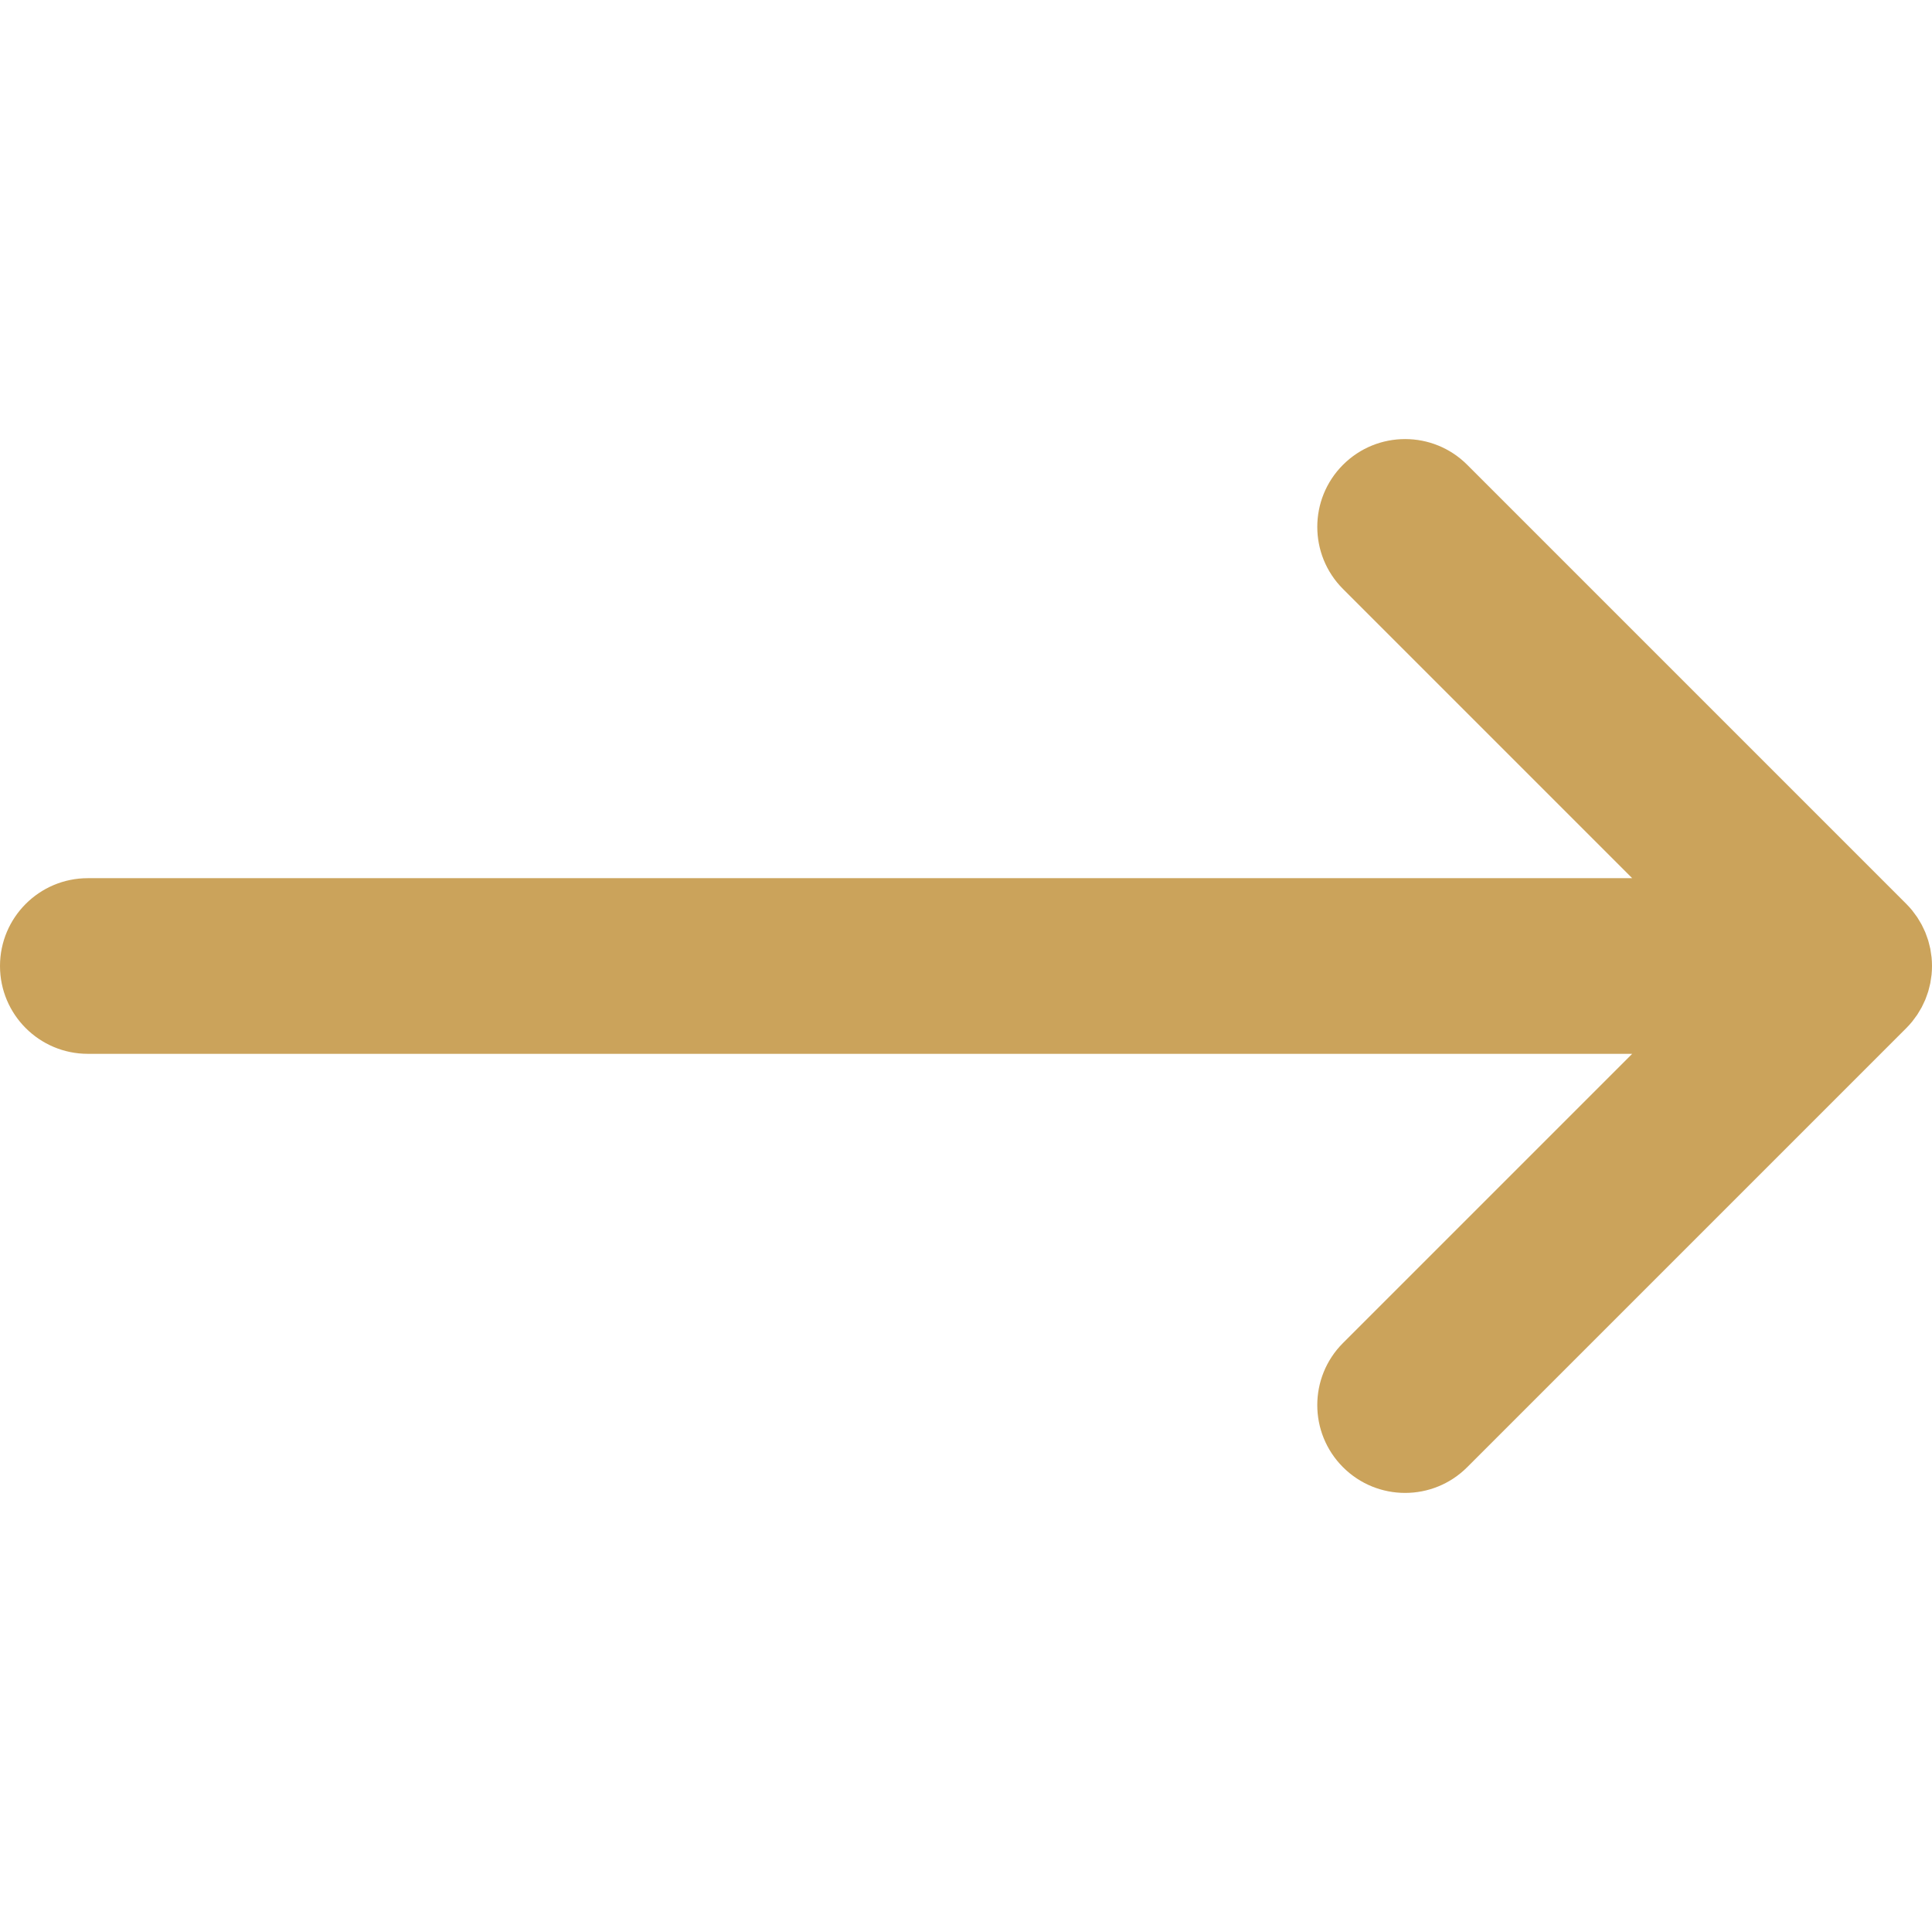
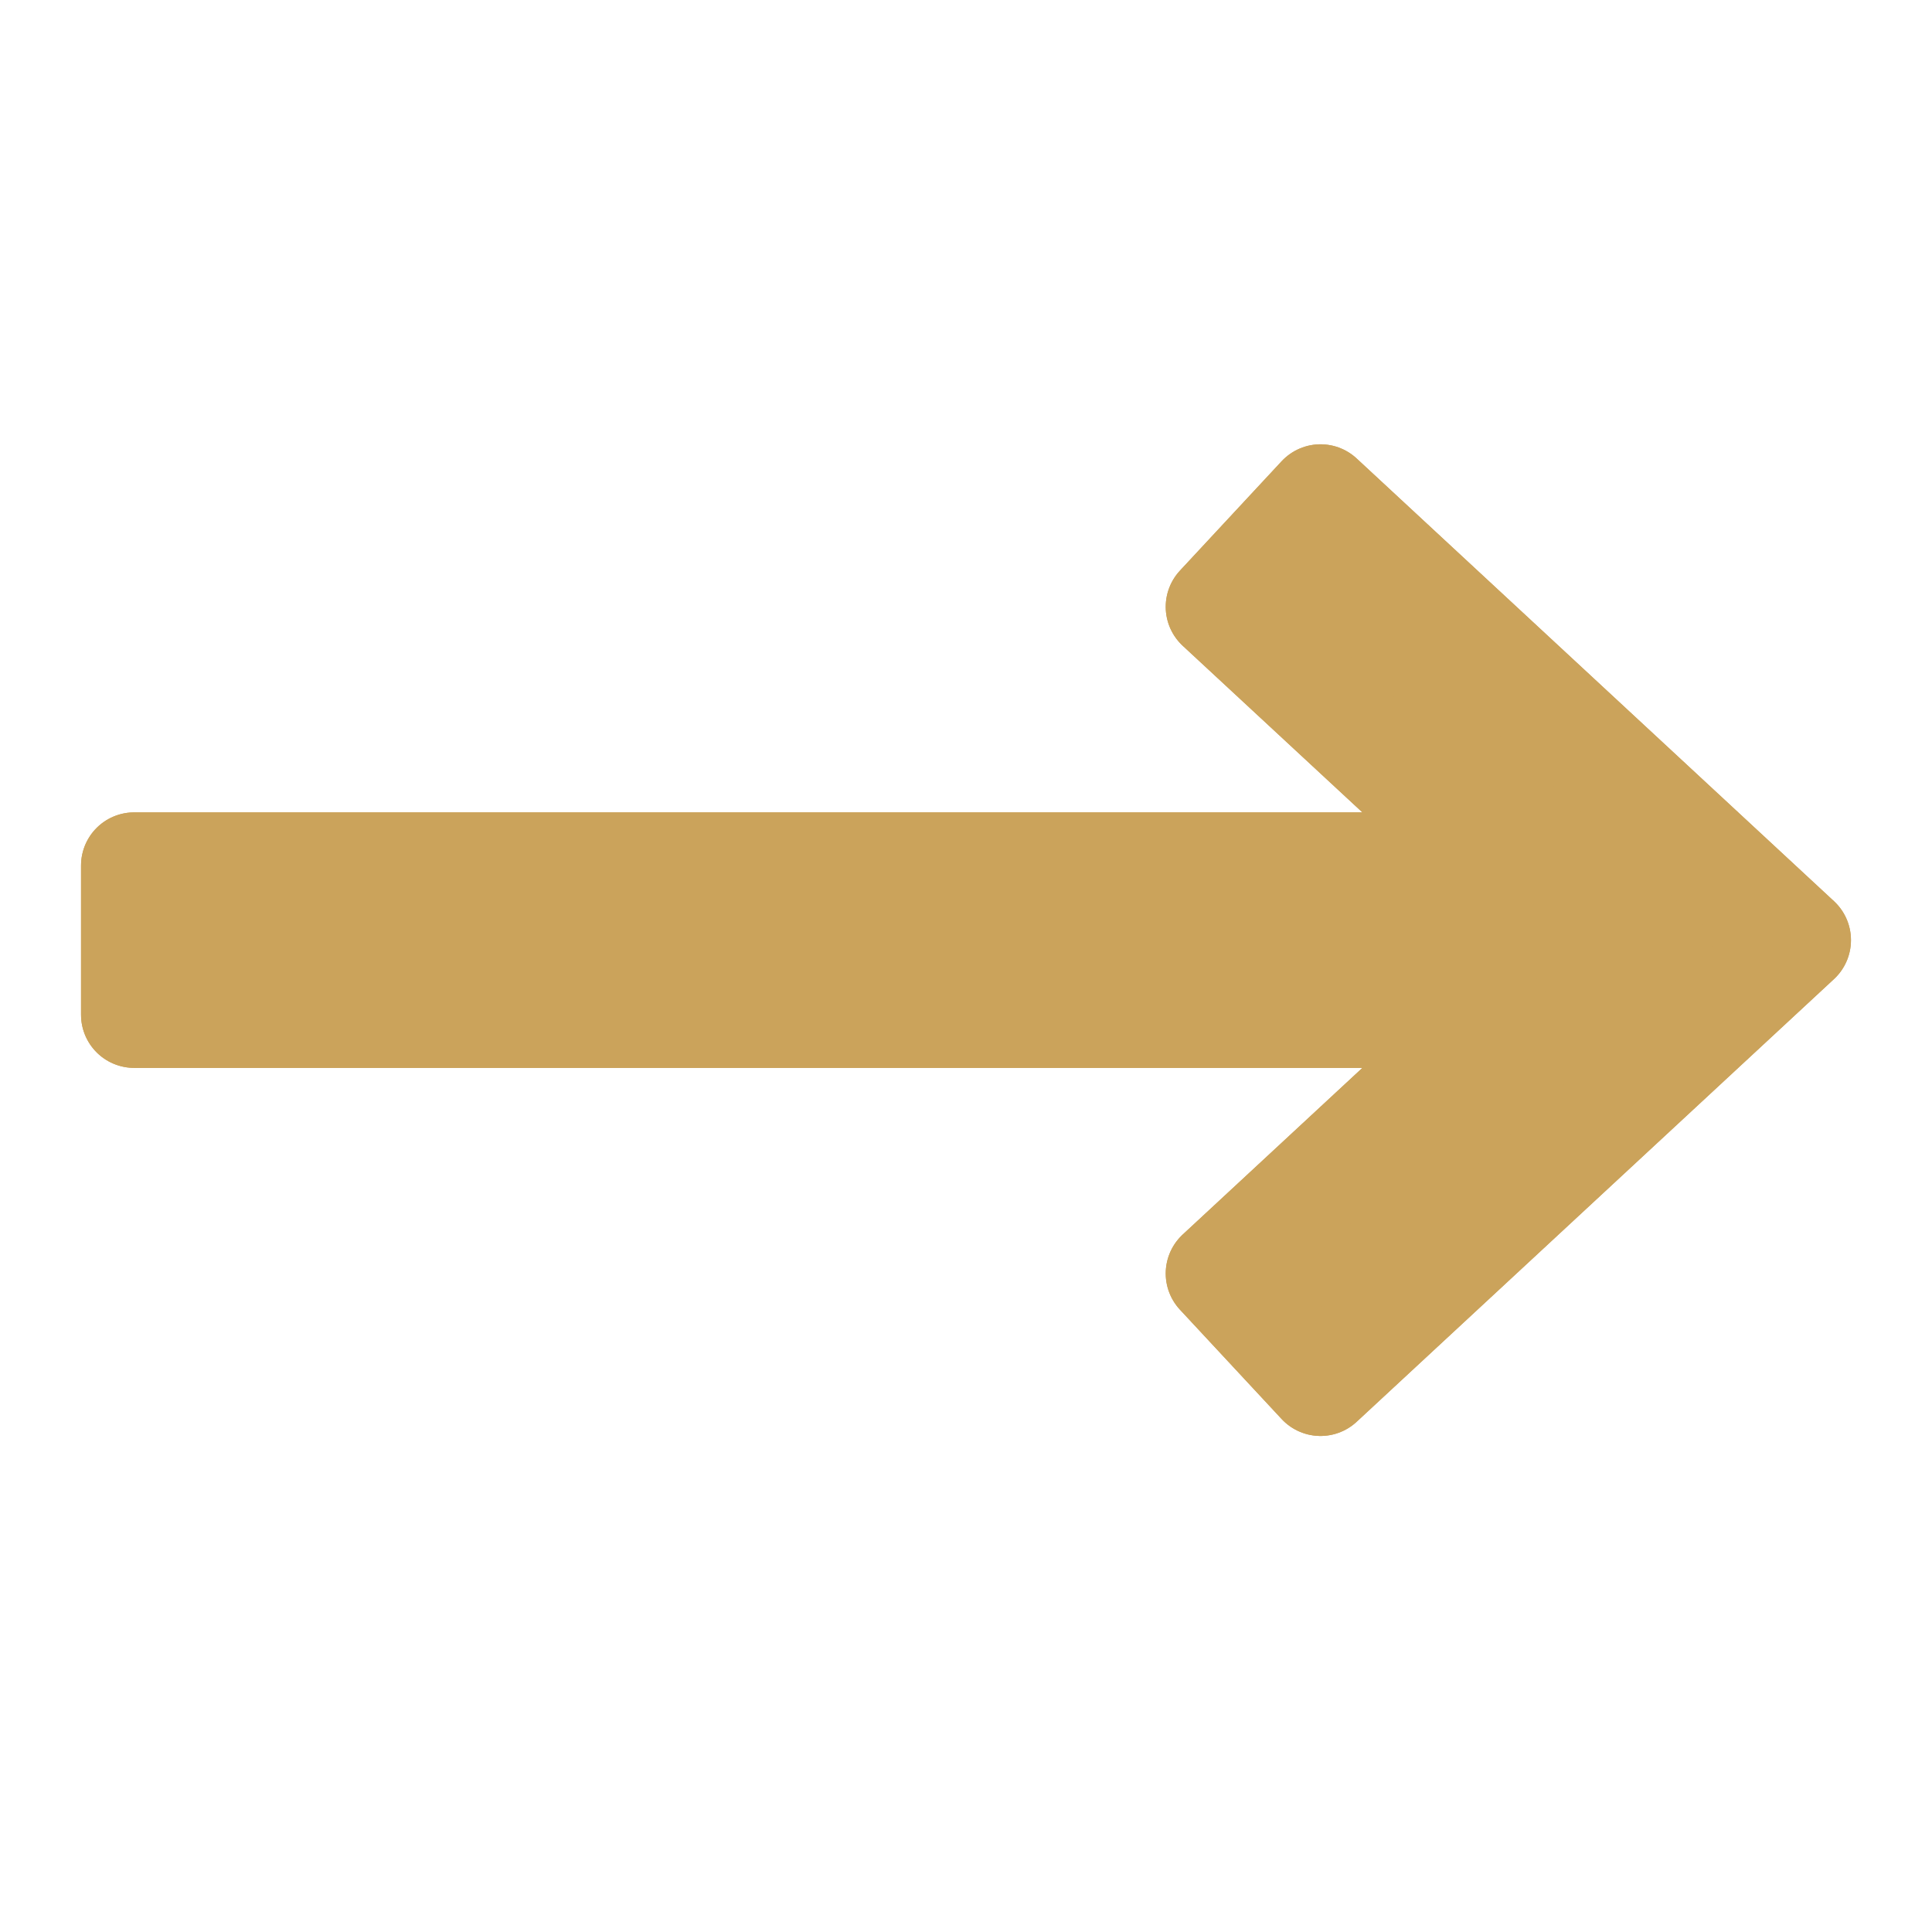
- <svg xmlns="http://www.w3.org/2000/svg" height="800px" width="800px" version="1.1" id="Layer_1" viewBox="0 0 512 512" xml:space="preserve" fill="#000000">
+ <svg xmlns="http://www.w3.org/2000/svg" width="800px" height="800px" viewBox="0 0 72 72" id="emoji" fill="#cba35b" stroke="#cba35b">
  <g id="SVGRepo_bgCarrier" stroke-width="0" />
-   <g id="SVGRepo_tracerCarrier" stroke-linecap="round" stroke-linejoin="round" />
+   <g id="SVGRepo_tracerCarrier" stroke-linecap="round" stroke-linejoin="round" stroke="#cba35b" stroke-width="1.296" />
  <g id="SVGRepo_iconCarrier">
-     <path style="fill:#cba35b;" d="M511.746,252.725c-0.061-0.427-0.11-0.852-0.194-1.275c-0.076-0.382-0.18-0.749-0.275-1.125 c-0.092-0.362-0.171-0.726-0.279-1.085c-0.112-0.369-0.251-0.726-0.38-1.089c-0.127-0.354-0.244-0.711-0.388-1.06 c-0.143-0.34-0.307-0.666-0.464-0.998c-0.168-0.355-0.327-0.715-0.514-1.064c-0.171-0.321-0.366-0.624-0.552-0.936 c-0.203-0.34-0.394-0.684-0.616-1.015c-0.234-0.351-0.493-0.68-0.745-1.015c-0.205-0.272-0.393-0.549-0.608-0.815 c-0.489-0.594-1.002-1.167-1.548-1.71l-116.36-116.363c-9.086-9.089-23.822-9.089-32.912,0c-9.089,9.089-9.089,23.824,0,32.912 l76.634,76.639H23.273C10.42,232.729,0,243.149,0,256.002c0,12.853,10.42,23.273,23.273,23.273h409.272l-76.636,76.634 c-9.089,9.089-9.089,23.824,0,32.913c4.544,4.544,10.501,6.817,16.457,6.817c5.956,0,11.913-2.271,16.455-6.817l116.36-116.36 c0.546-0.543,1.06-1.116,1.548-1.711c0.216-0.264,0.403-0.543,0.608-0.813c0.251-0.335,0.51-0.664,0.745-1.015 c0.223-0.33,0.414-0.675,0.616-1.015c0.186-0.312,0.382-0.614,0.552-0.936c0.186-0.351,0.346-0.709,0.514-1.066 c0.157-0.332,0.321-0.658,0.464-0.998c0.144-0.349,0.261-0.706,0.388-1.06c0.129-0.362,0.268-0.718,0.38-1.089 c0.107-0.358,0.188-0.721,0.279-1.085c0.095-0.374,0.199-0.743,0.275-1.125c0.084-0.422,0.133-0.849,0.194-1.275 c0.047-0.326,0.109-0.647,0.143-0.976c0.15-1.53,0.15-3.07,0-4.6C511.854,253.372,511.792,253.051,511.746,252.725z" />
+     <g id="color">
+       <polygon id="_x27A1__xFE0F_" fill="#cba35b" stroke-linecap="round" stroke-linejoin="round" stroke-miterlimit="10" stroke-width="3.96" points="49.212,51.534 67,35.036 49.212,18.538 45.423,22.614 55.819,32.255 5,32.255 5,37.817 55.819,37.817 45.423,47.459" />
+     </g>
+     <g id="hair" />
+     <g id="skin" />
+     <g id="skin-shadow" />
+     <g id="line">
+       <polygon id="_x27A1__xFE0F_" fill="none" stroke="#cba35b" stroke-linecap="round" stroke-linejoin="round" stroke-miterlimit="10" stroke-width="3.96" points="49.212,51.534 67,35.036 49.212,18.538 45.423,22.614 55.819,32.255 5,32.255 5,37.817 55.819,37.817 45.423,47.459" />
+     </g>
  </g>
</svg>
